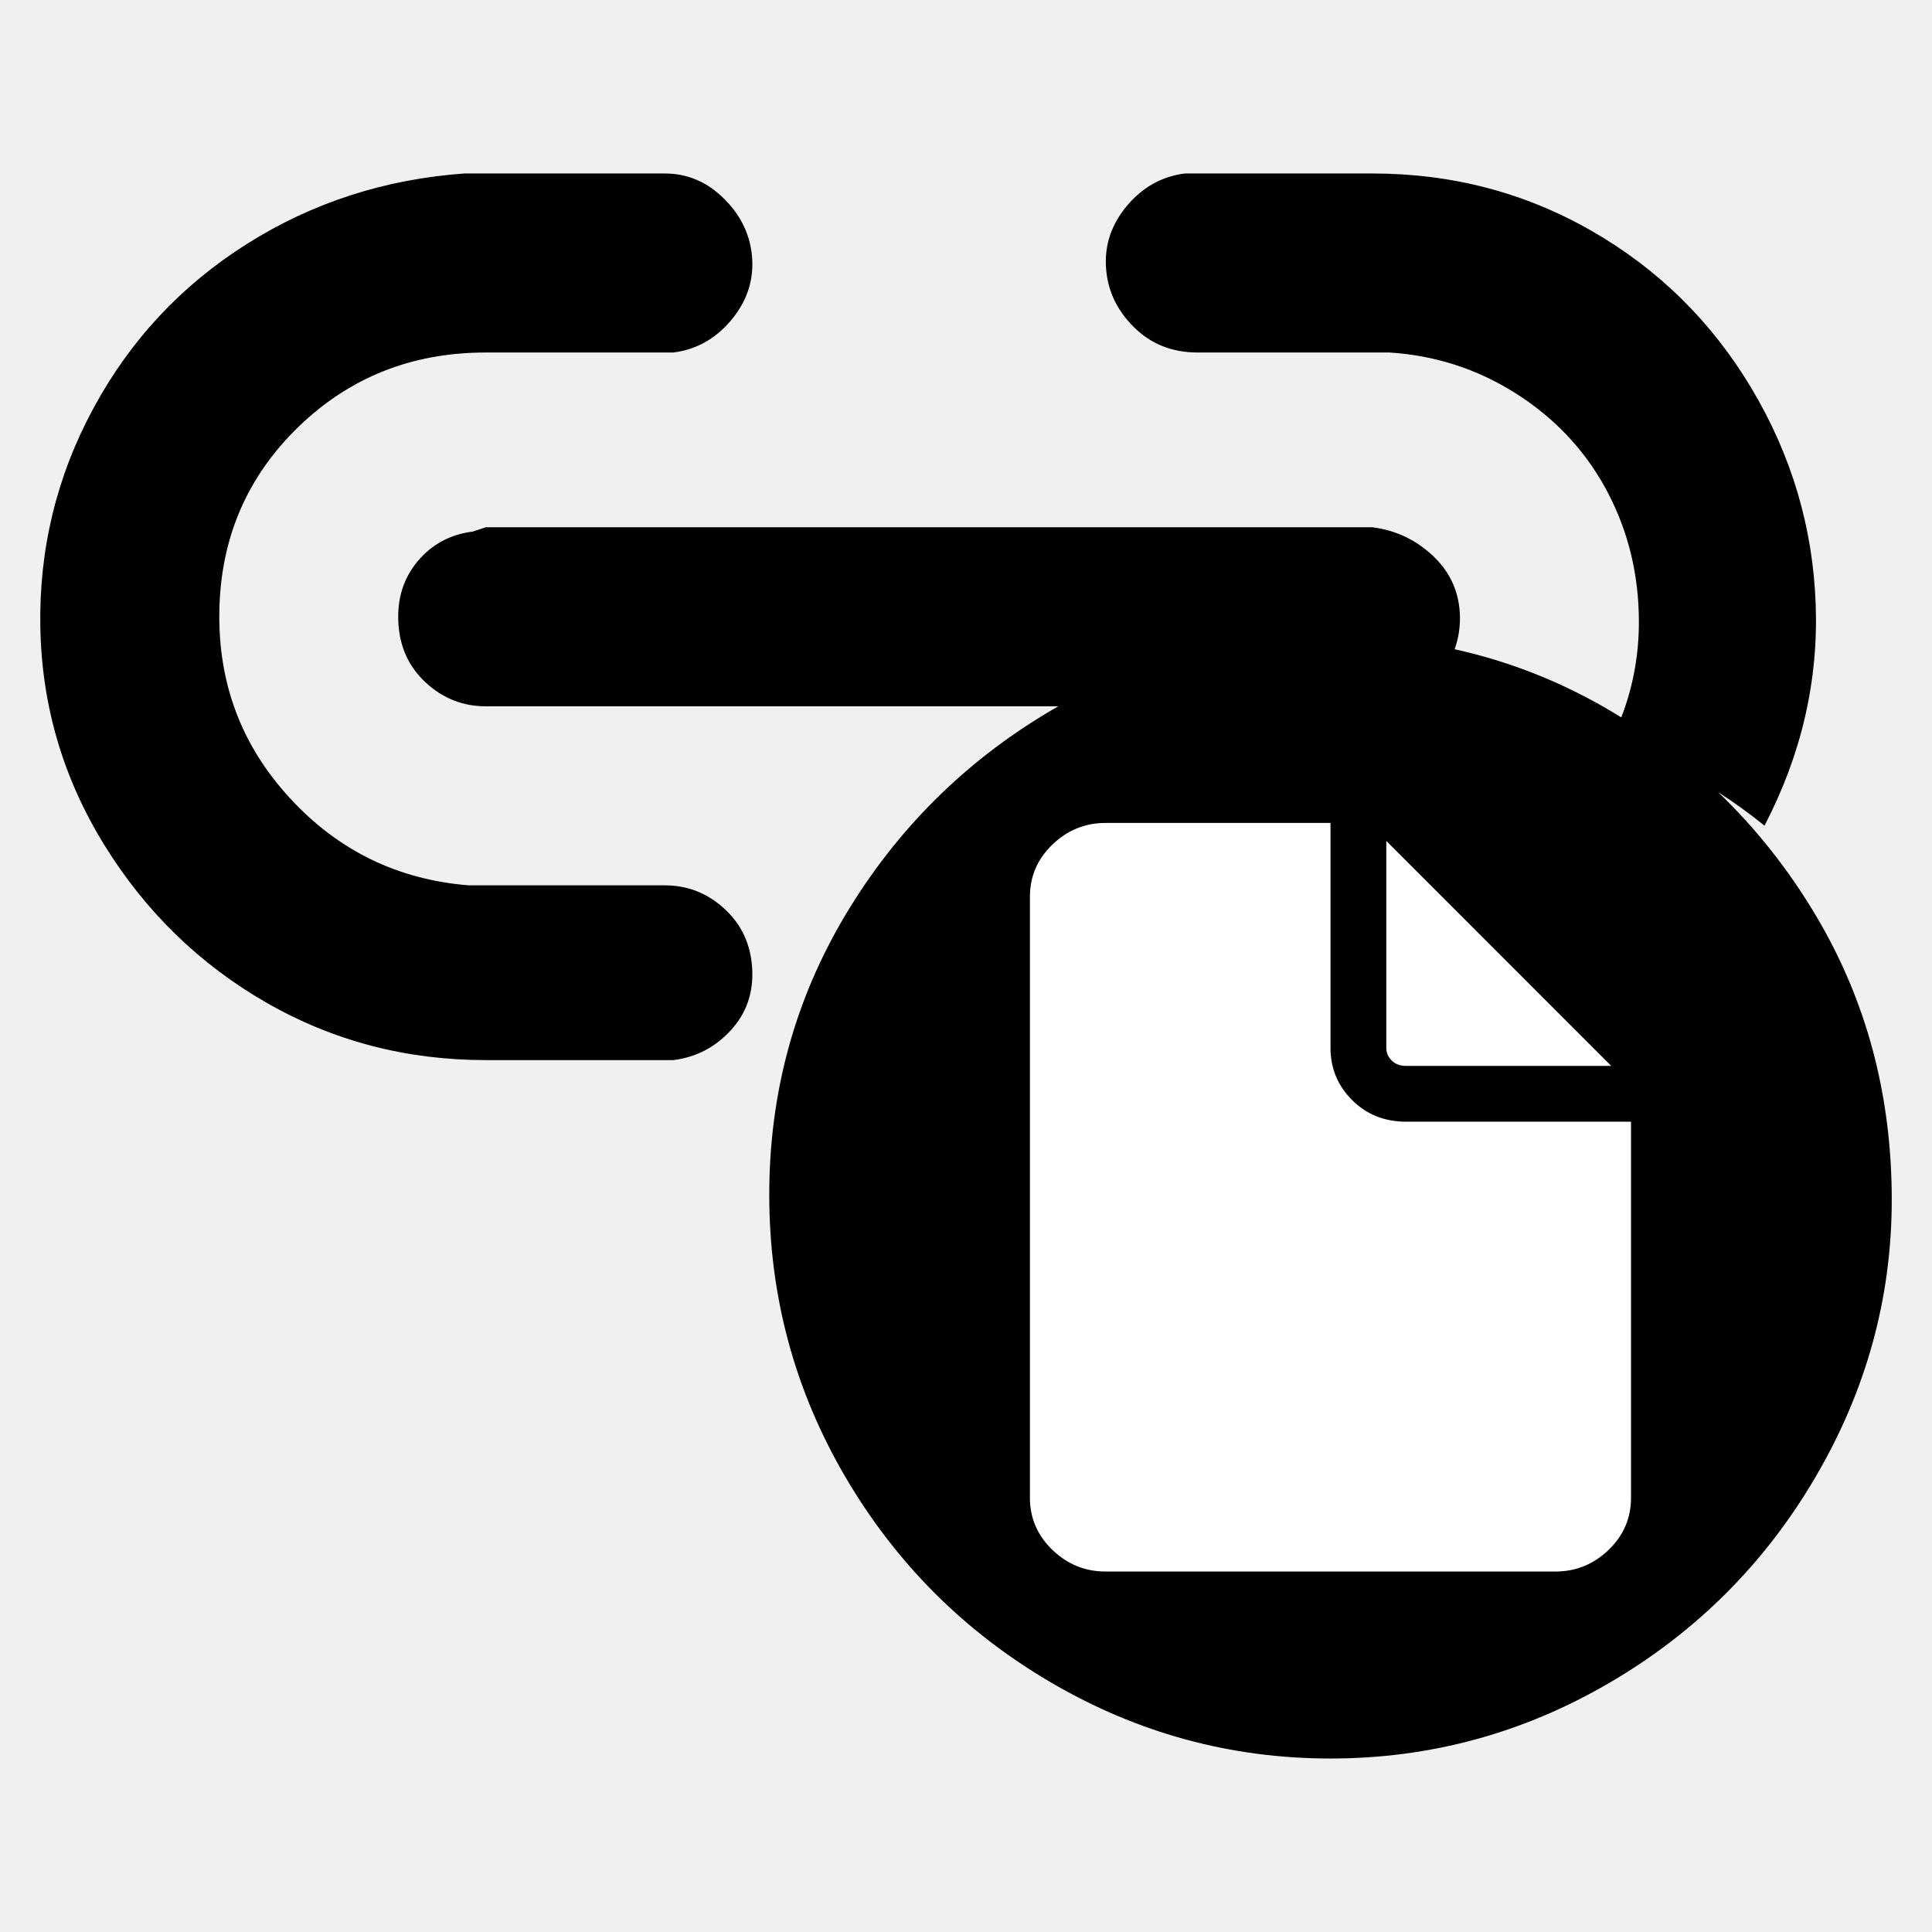
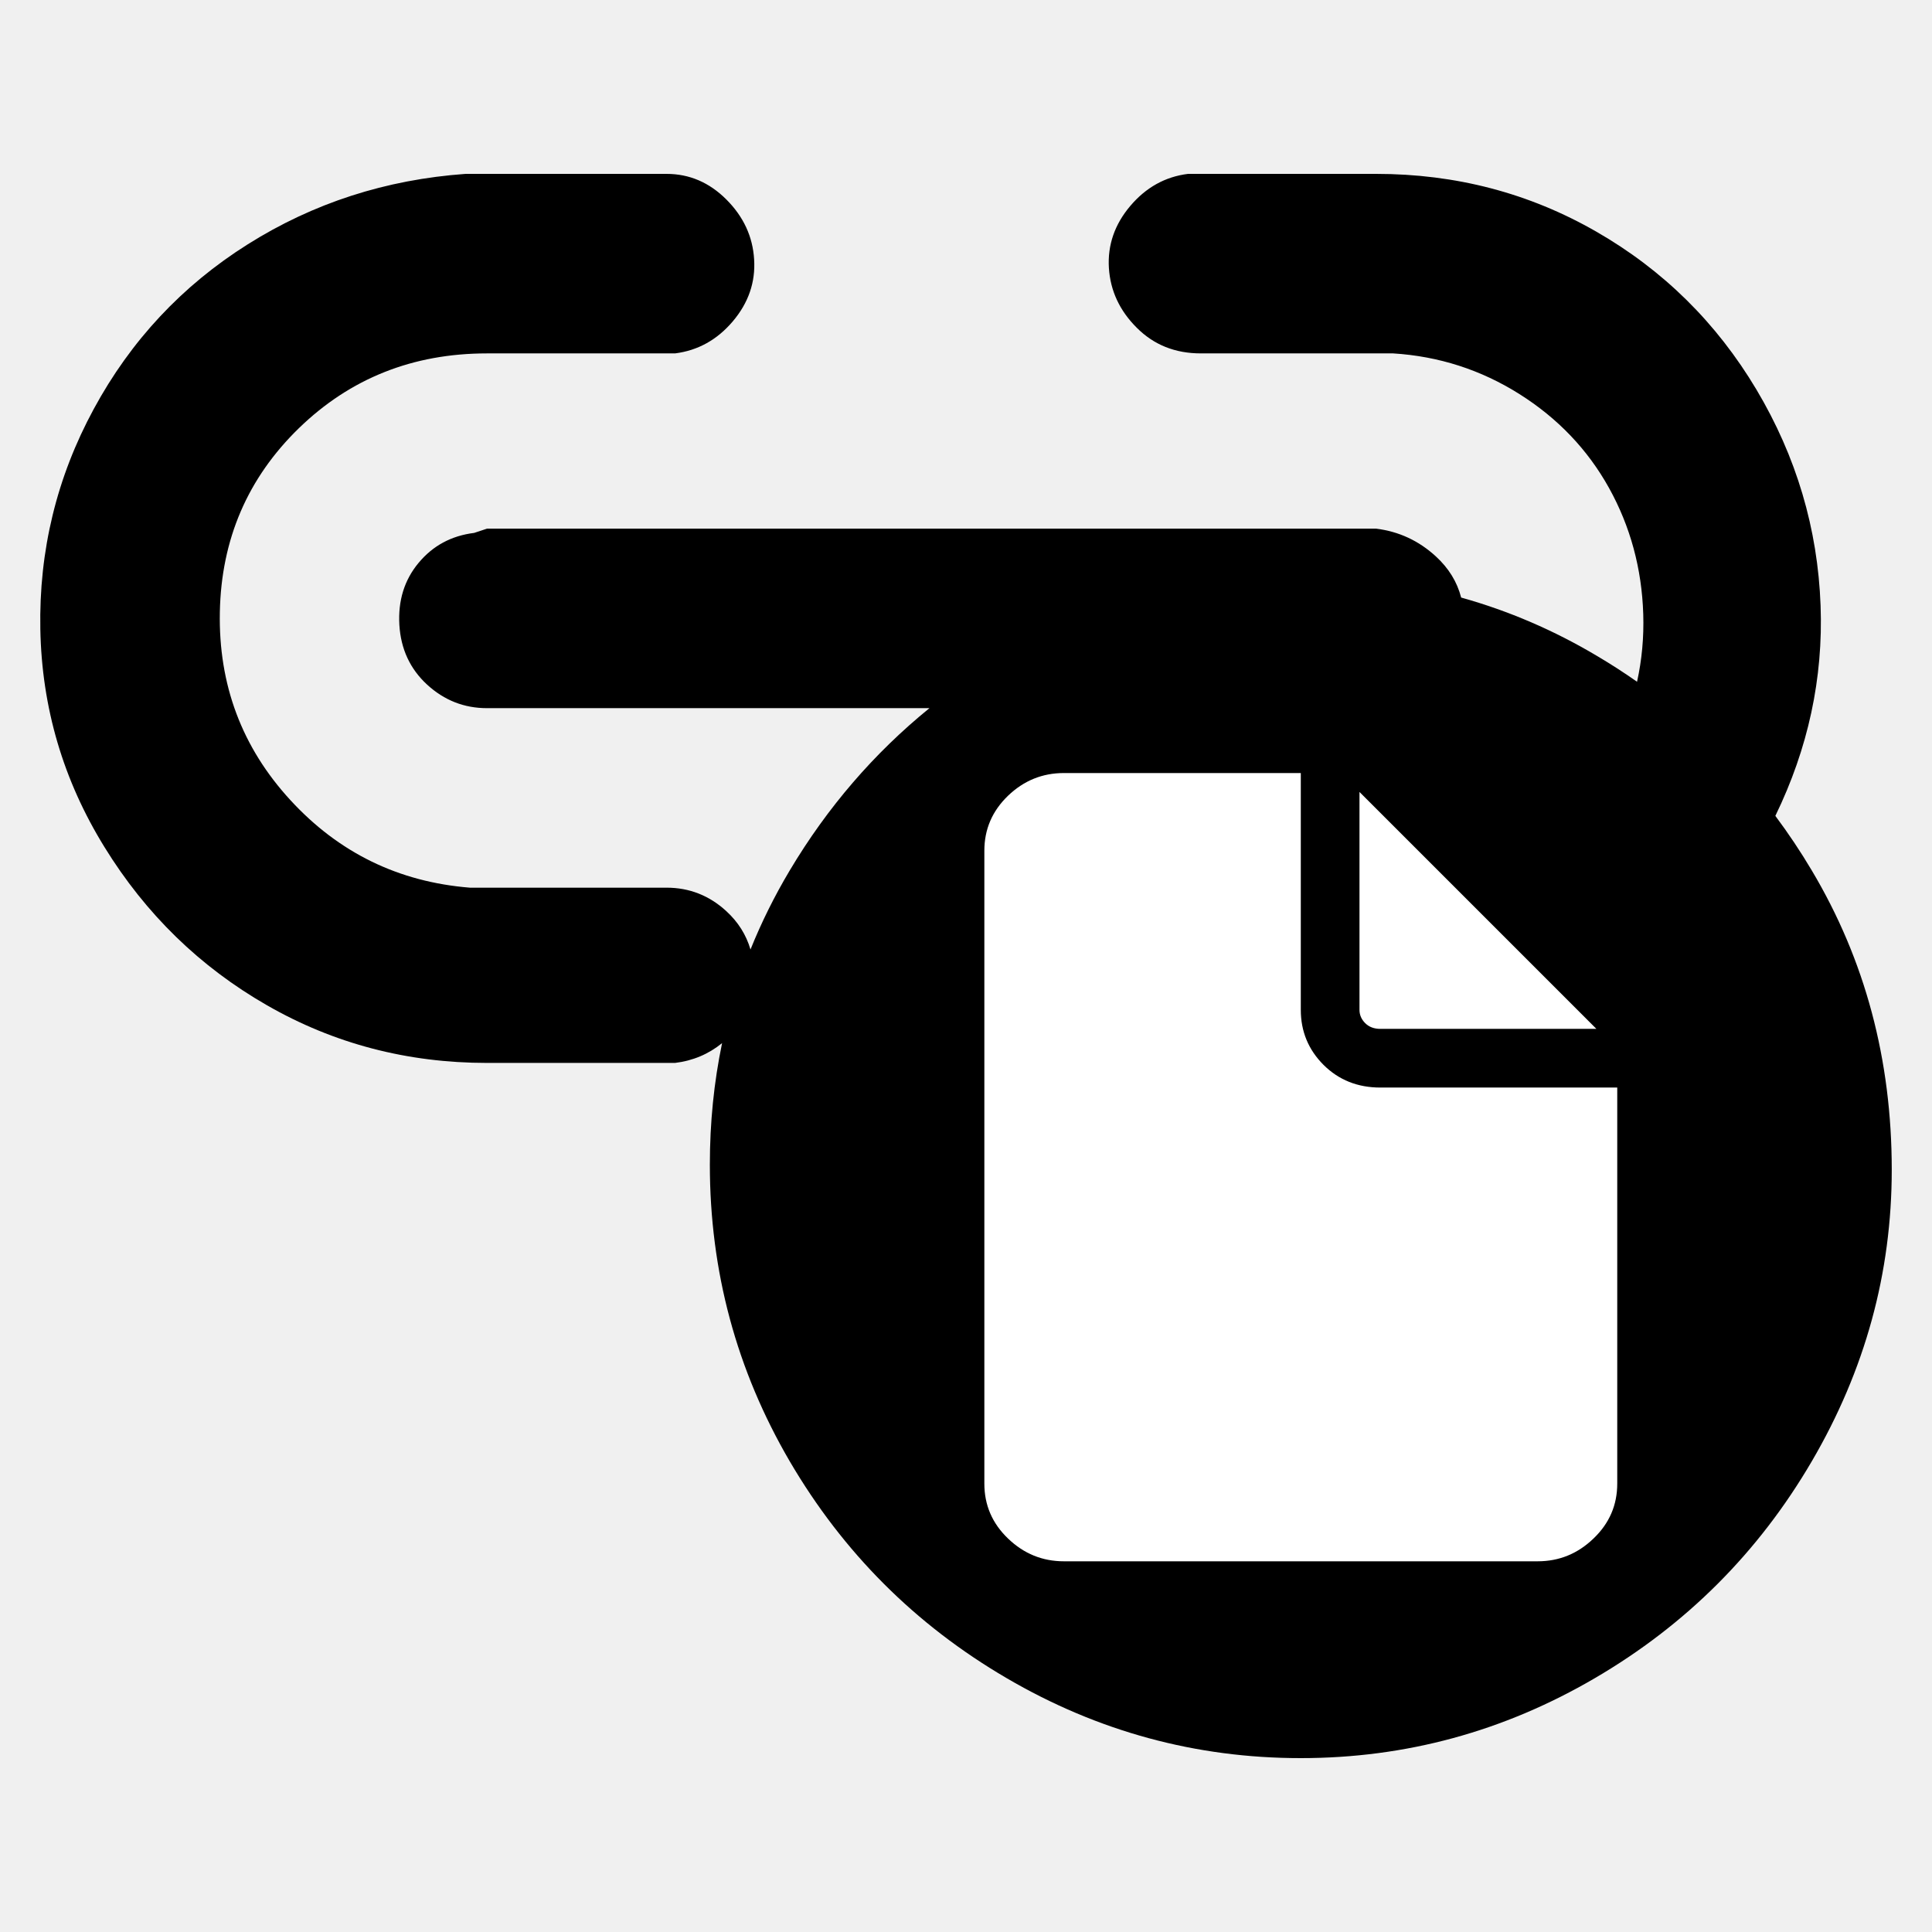
<svg xmlns="http://www.w3.org/2000/svg" width="24" height="24" viewBox="0 0 24 24" data-preserve-overlap="true">
-   <path d="M6.034 6.55 H17.048 C17.33 6.585 17.578 6.7 17.789 6.894 C18.001 7.088 18.116 7.327 18.134 7.609 C18.143 7.769 18.122 7.921 18.07 8.065 Q19.106 8.294 20.029 8.844 C20.066 8.866 20.103 8.889 20.14 8.912 C20.299 8.501 20.372 8.066 20.357 7.609 C20.34 7.044 20.198 6.524 19.934 6.047 C19.669 5.571 19.298 5.182 18.822 4.882 Q18.107 4.432 17.26 4.379 H14.877 C14.559 4.379 14.295 4.273 14.083 4.061 C13.871 3.85 13.756 3.603 13.739 3.32 C13.721 3.038 13.809 2.782 14.003 2.552 C14.197 2.323 14.436 2.191 14.718 2.155 H17.048 Q18.531 2.155 19.775 2.87 C20.605 3.347 21.266 4 21.761 4.829 C22.255 5.659 22.52 6.55 22.555 7.503 Q22.608 8.933 21.919 10.257 C21.735 10.107 21.542 9.968 21.343 9.84 C21.81 10.288 22.215 10.798 22.556 11.371 Q23.5 12.954 23.5 14.903 C23.5 16.121 23.185 17.268 22.556 18.343 C21.927 19.419 21.074 20.272 19.999 20.901 Q18.385 21.845 16.528 21.845 Q14.671 21.845 13.057 20.901 C11.981 20.272 11.129 19.419 10.499 18.343 Q9.556 16.73 9.556 14.842 Q9.556 12.954 10.499 11.371 C11.129 10.316 11.971 9.473 13.026 8.844 Q13.086 8.808 13.147 8.774 H6.034 C5.752 8.774 5.505 8.677 5.293 8.483 C5.081 8.289 4.966 8.041 4.949 7.742 C4.931 7.441 5.011 7.186 5.187 6.974 C5.364 6.762 5.593 6.638 5.875 6.603 Z        M8.258 2.155 C8.541 2.155 8.788 2.261 8.999 2.473 C9.211 2.685 9.326 2.932 9.344 3.214 C9.361 3.497 9.273 3.752 9.079 3.982 C8.885 4.211 8.646 4.344 8.364 4.379 H6.034 C5.117 4.379 4.34 4.688 3.704 5.306 Q2.751 6.232 2.725 7.583 Q2.698 8.933 3.599 9.912 C4.199 10.566 4.94 10.927 5.822 10.998 H8.258 C8.541 10.998 8.788 11.095 8.999 11.289 Q9.317 11.58 9.344 12.03 C9.361 12.331 9.273 12.586 9.079 12.798 C8.885 13.01 8.646 13.134 8.364 13.169 H6.034 Q4.552 13.169 3.307 12.454 Q2.063 11.739 1.295 10.495 C0.783 9.665 0.519 8.765 0.501 7.794 Q0.474 6.338 1.163 5.067 C1.622 4.22 2.257 3.541 3.069 3.029 Q4.287 2.261 5.769 2.155 Z" />
-   <path fill="white" d="M16.528 10.223 V13.017 Q16.528 13.397 16.796 13.665 C16.975 13.844 17.198 13.934 17.467 13.934 H20.261 V18.606 C20.261 18.859 20.168 19.075 19.982 19.254 C19.795 19.433 19.576 19.522 19.322 19.522 H13.733 Q13.353 19.522 13.074 19.254 C12.888 19.075 12.794 18.859 12.794 18.606 V11.139 C12.794 10.886 12.888 10.67 13.074 10.491 Q13.353 10.223 13.733 10.223 Z        M17.221 10.446 L20.015 13.241 H17.467 C17.392 13.241 17.332 13.218 17.288 13.174 C17.243 13.129 17.221 13.077 17.221 13.017 Z" />
+   <path d="M8.28 2.16 C8.563 2.16 8.811 2.266 9.023 2.478 C9.236 2.691 9.351 2.939 9.368 3.222 C9.386 3.505 9.298 3.762 9.103 3.992 C8.908 4.222 8.669 4.354 8.386 4.39 H6.05 C5.129 4.39 4.351 4.7 3.713 5.319 Q2.758 6.248 2.731 7.602 C2.713 8.505 3.005 9.284 3.607 9.939 C4.209 10.594 4.952 10.956 5.837 11.027 H8.28 C8.563 11.027 8.811 11.124 9.023 11.319 Q9.242 11.52 9.323 11.795 Q9.526 11.29 9.811 10.812 C10.278 10.029 10.857 9.357 11.546 8.797 H6.05 C5.766 8.797 5.519 8.7 5.306 8.505 C5.094 8.31 4.979 8.062 4.961 7.762 Q4.935 7.31 5.2 6.992 C5.377 6.779 5.607 6.655 5.89 6.62 L6.05 6.567 H17.094 C17.377 6.602 17.625 6.717 17.837 6.912 C17.996 7.058 18.101 7.228 18.151 7.423 Q19.039 7.671 19.845 8.152 C20.014 8.252 20.178 8.358 20.336 8.469 C20.396 8.198 20.422 7.918 20.413 7.629 C20.395 7.062 20.253 6.54 19.988 6.062 C19.723 5.585 19.351 5.195 18.873 4.894 Q18.156 4.443 17.306 4.39 H14.917 C14.598 4.39 14.333 4.284 14.121 4.071 C13.908 3.859 13.793 3.611 13.775 3.328 C13.758 3.045 13.846 2.788 14.041 2.558 C14.236 2.328 14.475 2.195 14.758 2.16 H17.094 Q18.581 2.16 19.829 2.877 C20.66 3.354 21.324 4.009 21.82 4.841 C22.315 5.673 22.581 6.567 22.616 7.523 Q22.666 8.876 22.054 10.135 C22.215 10.351 22.366 10.576 22.506 10.812 Q23.5 12.479 23.5 14.531 C23.5 15.813 23.169 17.021 22.506 18.154 C21.844 19.286 20.946 20.184 19.813 20.846 Q18.114 21.84 16.159 21.84 C14.855 21.84 13.637 21.509 12.504 20.846 C11.371 20.184 10.474 19.286 9.811 18.154 Q8.818 16.454 8.818 14.467 Q8.818 13.688 8.97 12.958 C8.803 13.094 8.608 13.177 8.386 13.204 H6.05 Q4.563 13.204 3.315 12.487 Q2.067 11.771 1.298 10.523 C0.784 9.691 0.519 8.788 0.501 7.815 Q0.474 6.354 1.165 5.08 C1.625 4.231 2.262 3.549 3.076 3.036 Q4.298 2.266 5.784 2.16 Z" />
+   <path fill="white" d="M16.159 9.603 V12.545 Q16.159 12.945 16.441 13.228 C16.63 13.416 16.865 13.51 17.147 13.51 H20.09 V18.43 C20.09 18.697 19.992 18.924 19.795 19.112 C19.599 19.301 19.368 19.395 19.101 19.395 H13.216 Q12.816 19.395 12.522 19.112 C12.326 18.924 12.228 18.697 12.228 18.43 V10.568 C12.228 10.301 12.326 10.074 12.522 9.885 Q12.816 9.603 13.216 9.603 Z        M16.888 9.838 L19.831 12.781 H17.147 C17.069 12.781 17.006 12.757 16.959 12.71 C16.912 12.663 16.888 12.608 16.888 12.545 Z" />
</svg>
